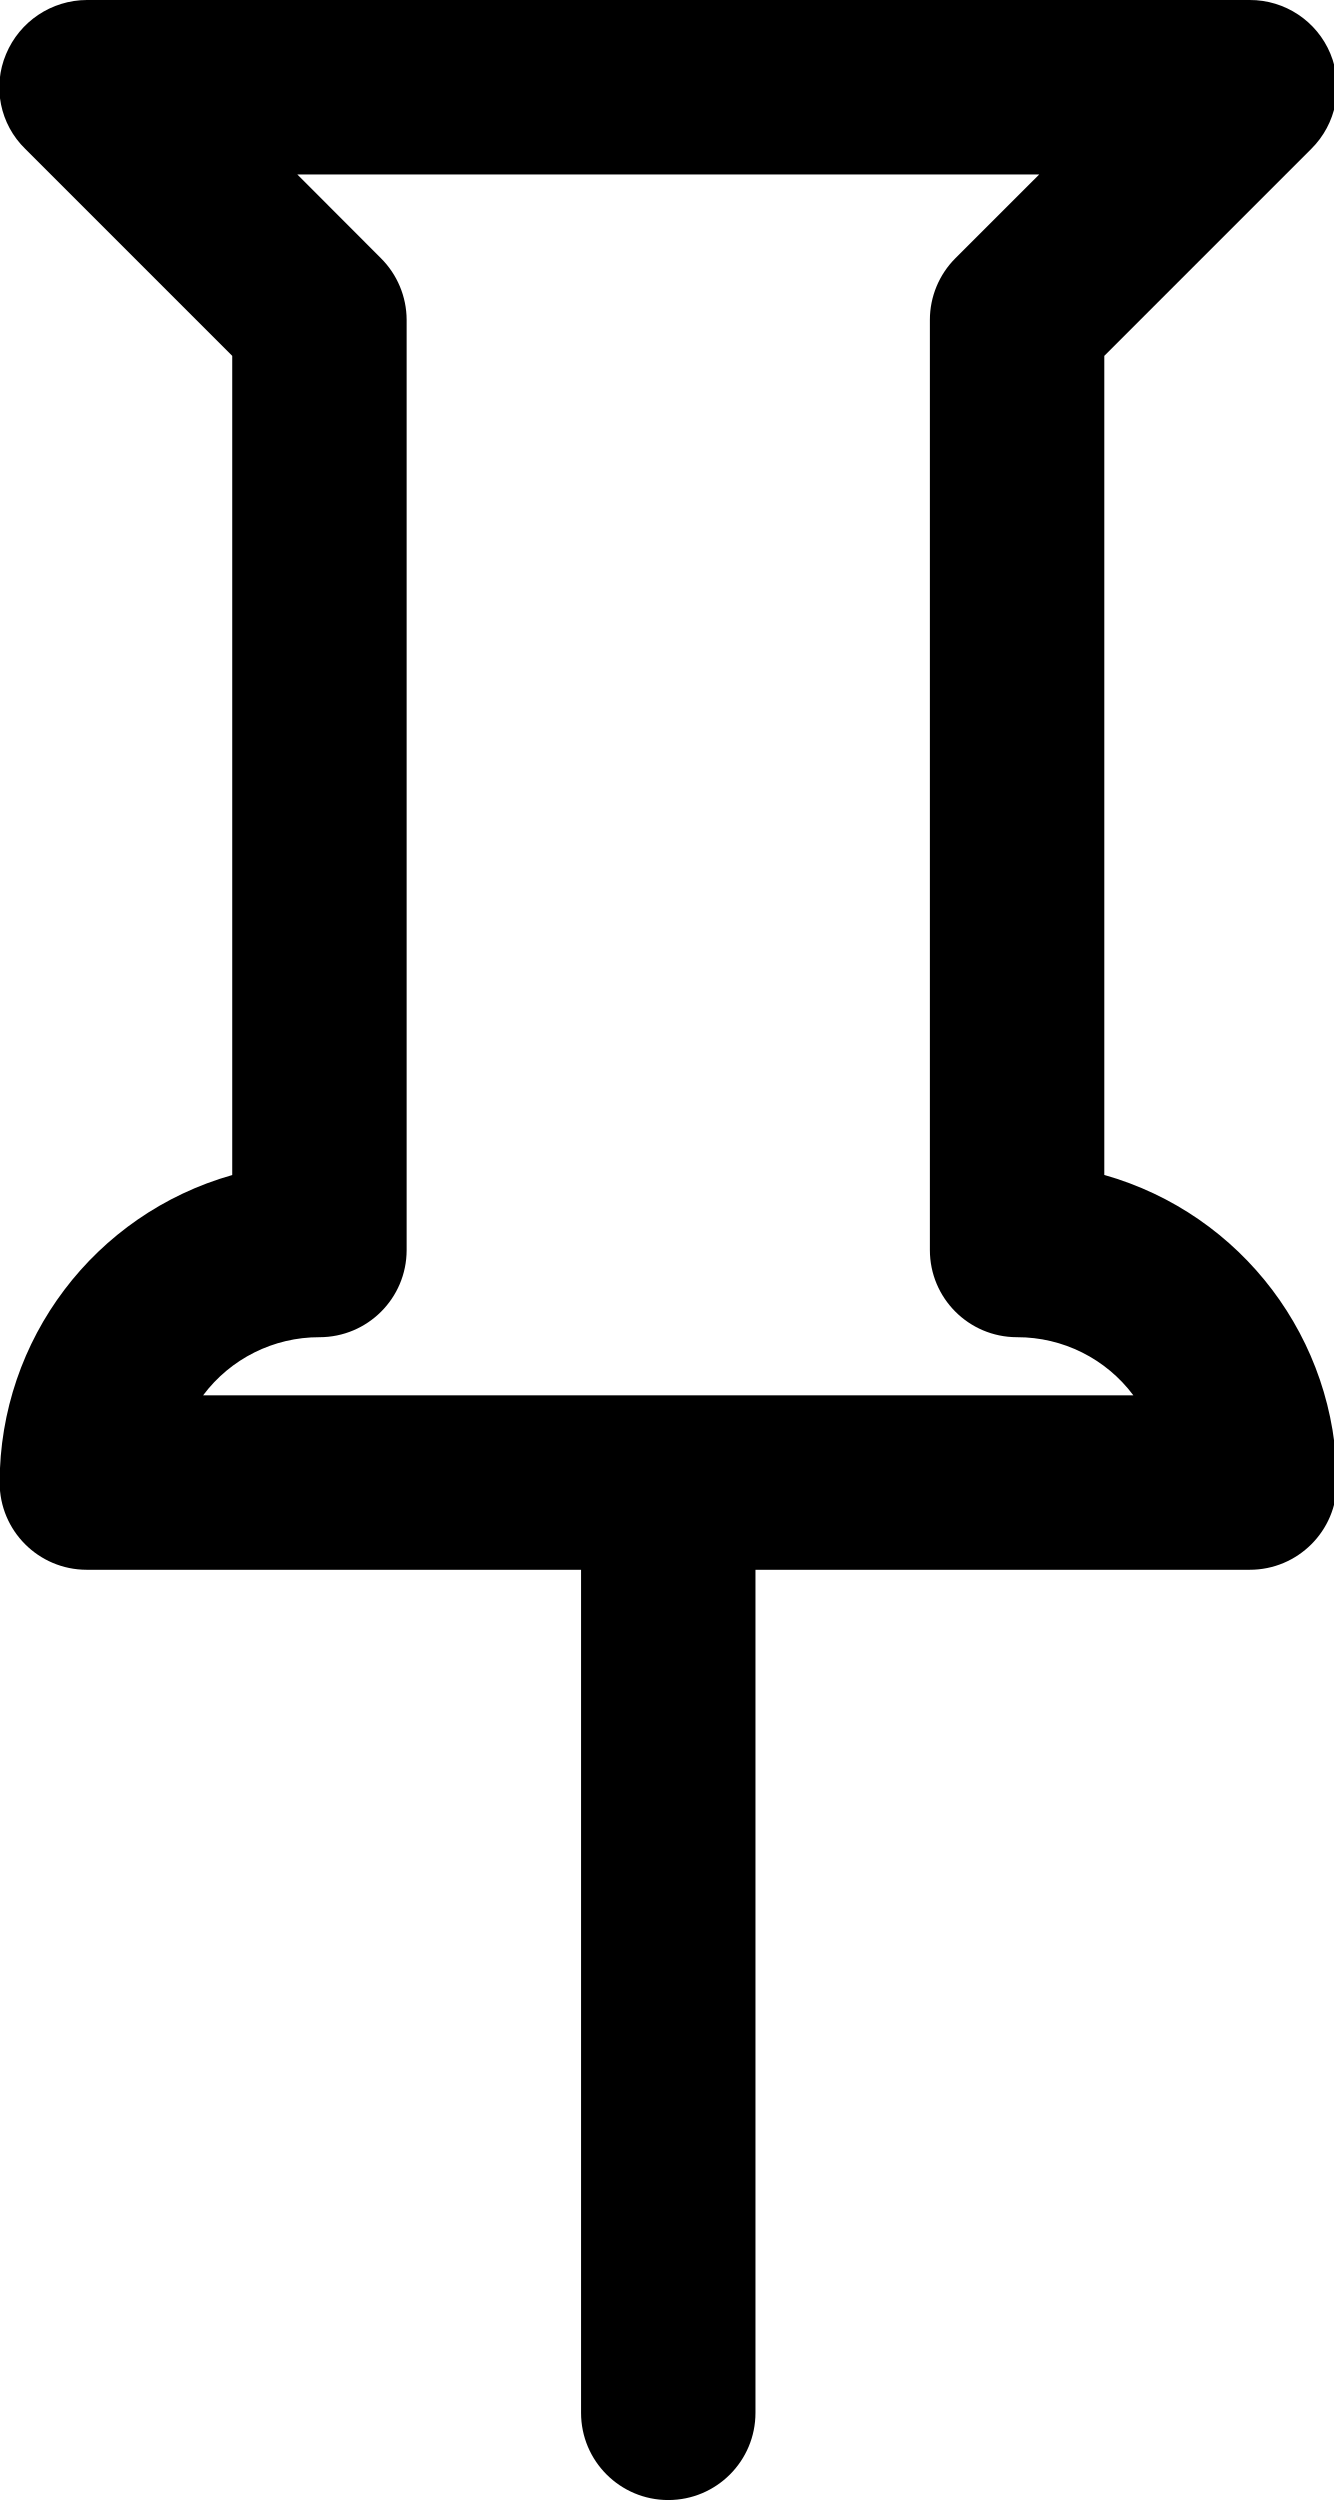
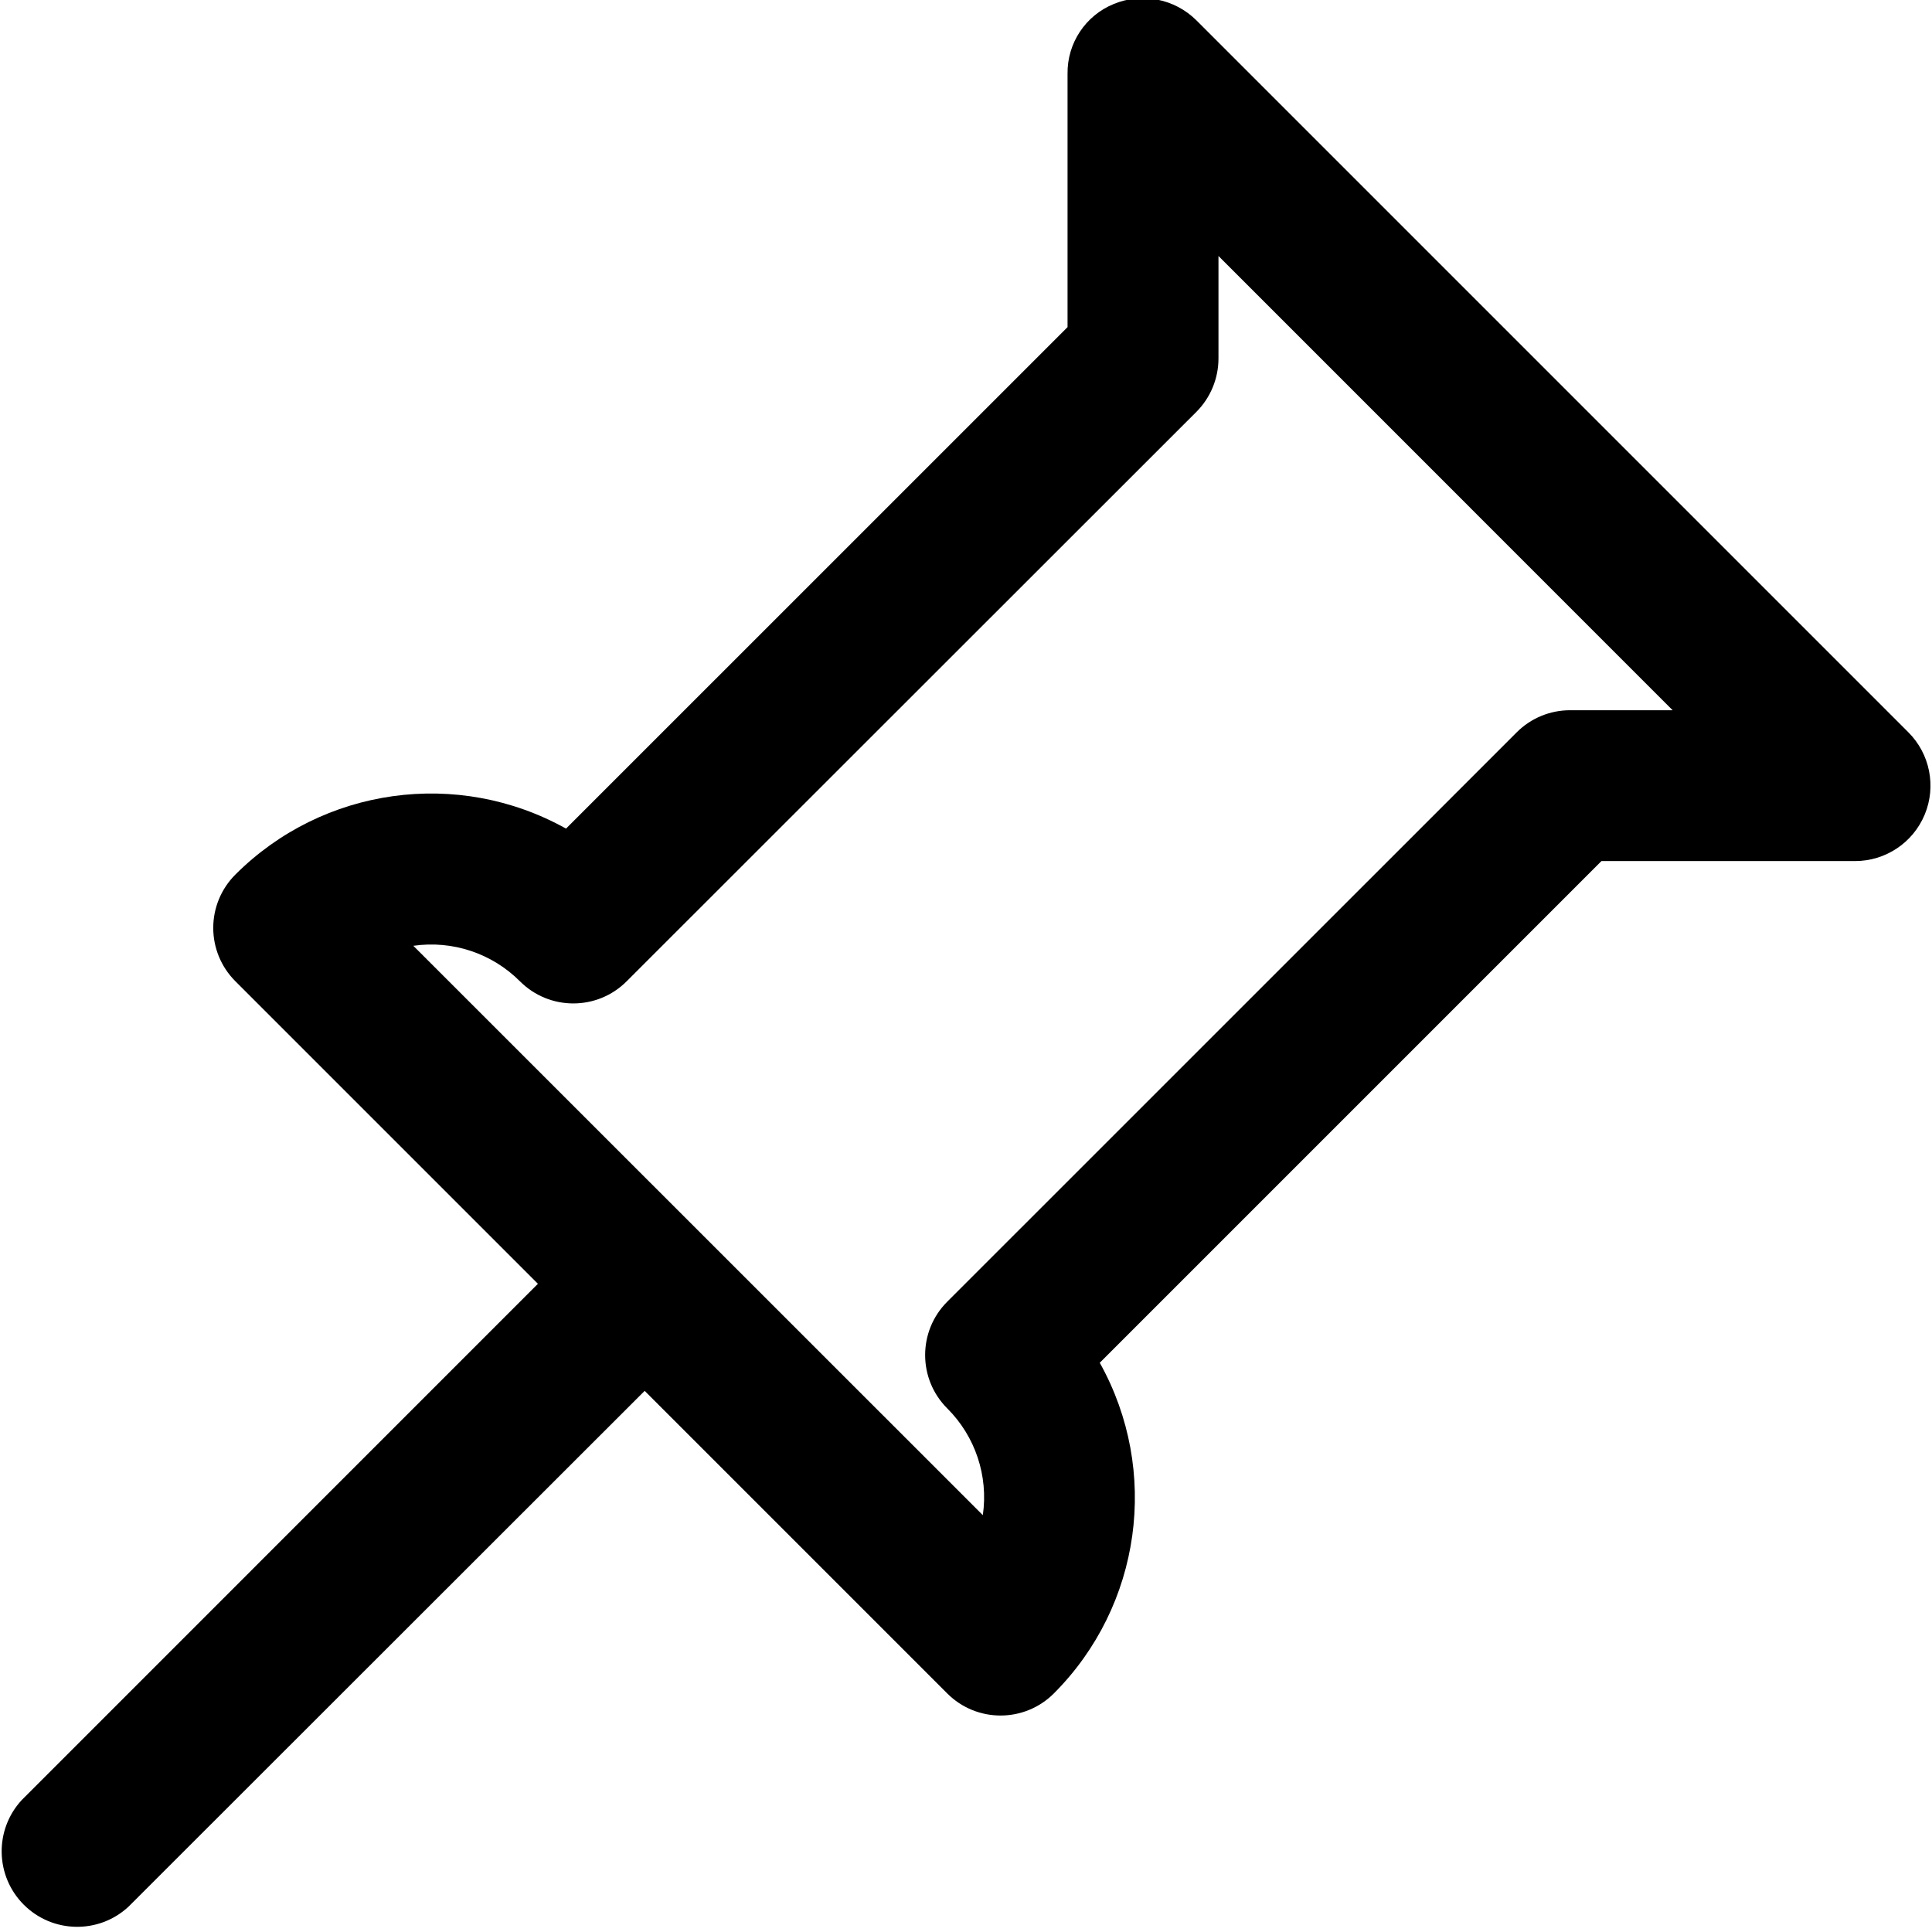
- <svg xmlns="http://www.w3.org/2000/svg" id="Layer_1" data-name="Layer 1" viewBox="0 0 273 512">
+ <svg xmlns="http://www.w3.org/2000/svg" id="Layer_1" data-name="Layer 1" viewBox="0 0 457 457">
  <g id="noun_Pin_3540294" data-name="noun Pin 3540294">
    <g id="Group_51" data-name="Group 51">
-       <path id="Path_63" data-name="Path 63" d="M-.07,303.63a17.83,17.83,0,0,0,17.81,17.86H119V494.15a17.86,17.86,0,1,0,35.72,0h0V321.49H255.93a17.83,17.83,0,0,0,17.86-17.81v-.05a65.49,65.49,0,0,0-47.63-63V72.88l42.39-42.39A17.83,17.83,0,0,0,255.93,0H17.79A18,18,0,0,0,1.24,11.08,17.57,17.57,0,0,0,5.17,30.49L47.56,72.88V240.65A65.49,65.49,0,0,0-.07,303.63ZM78,52.87,60.89,35.73H212.83L195.68,52.87a17.86,17.86,0,0,0-5.24,12.62V256a17.84,17.84,0,0,0,17.81,17.86h.05a29.64,29.64,0,0,1,23.81,11.9H41.6a29.64,29.64,0,0,1,23.82-11.9,17.85,17.85,0,0,0,17.86-17.82V65.49A17.9,17.9,0,0,0,78,52.87Z" />
+       <path id="Path_63" data-name="Path 63" d="M55.67,206.88a17.82,17.82,0,0,0,0,25.22l0,0,71.57,71.57L5.15,425.78A17.86,17.86,0,0,0,30.41,451h0L152.49,329l71.57,71.57a17.83,17.83,0,0,0,25.22,0l0,0a65.5,65.5,0,0,0,10.86-78.22L378.81,203.68h59.95a17.84,17.84,0,0,0,12.63-30.48L283,4.81A18,18,0,0,0,263.46.94a17.56,17.56,0,0,0-10.94,16.5V77.38L133.89,196A65.5,65.5,0,0,0,55.67,206.88ZM288.22,84.79V60.55L395.65,168H371.4a17.82,17.82,0,0,0-12.63,5.22L224.06,307.91a17.84,17.84,0,0,0,0,25.23l0,0a29.66,29.66,0,0,1,8.42,25.26L97.77,223.72A29.65,29.65,0,0,1,123,232.13a17.83,17.83,0,0,0,25.22,0l0,0L283,97.42A17.89,17.89,0,0,0,288.22,84.79Z" />
    </g>
  </g>
</svg>
